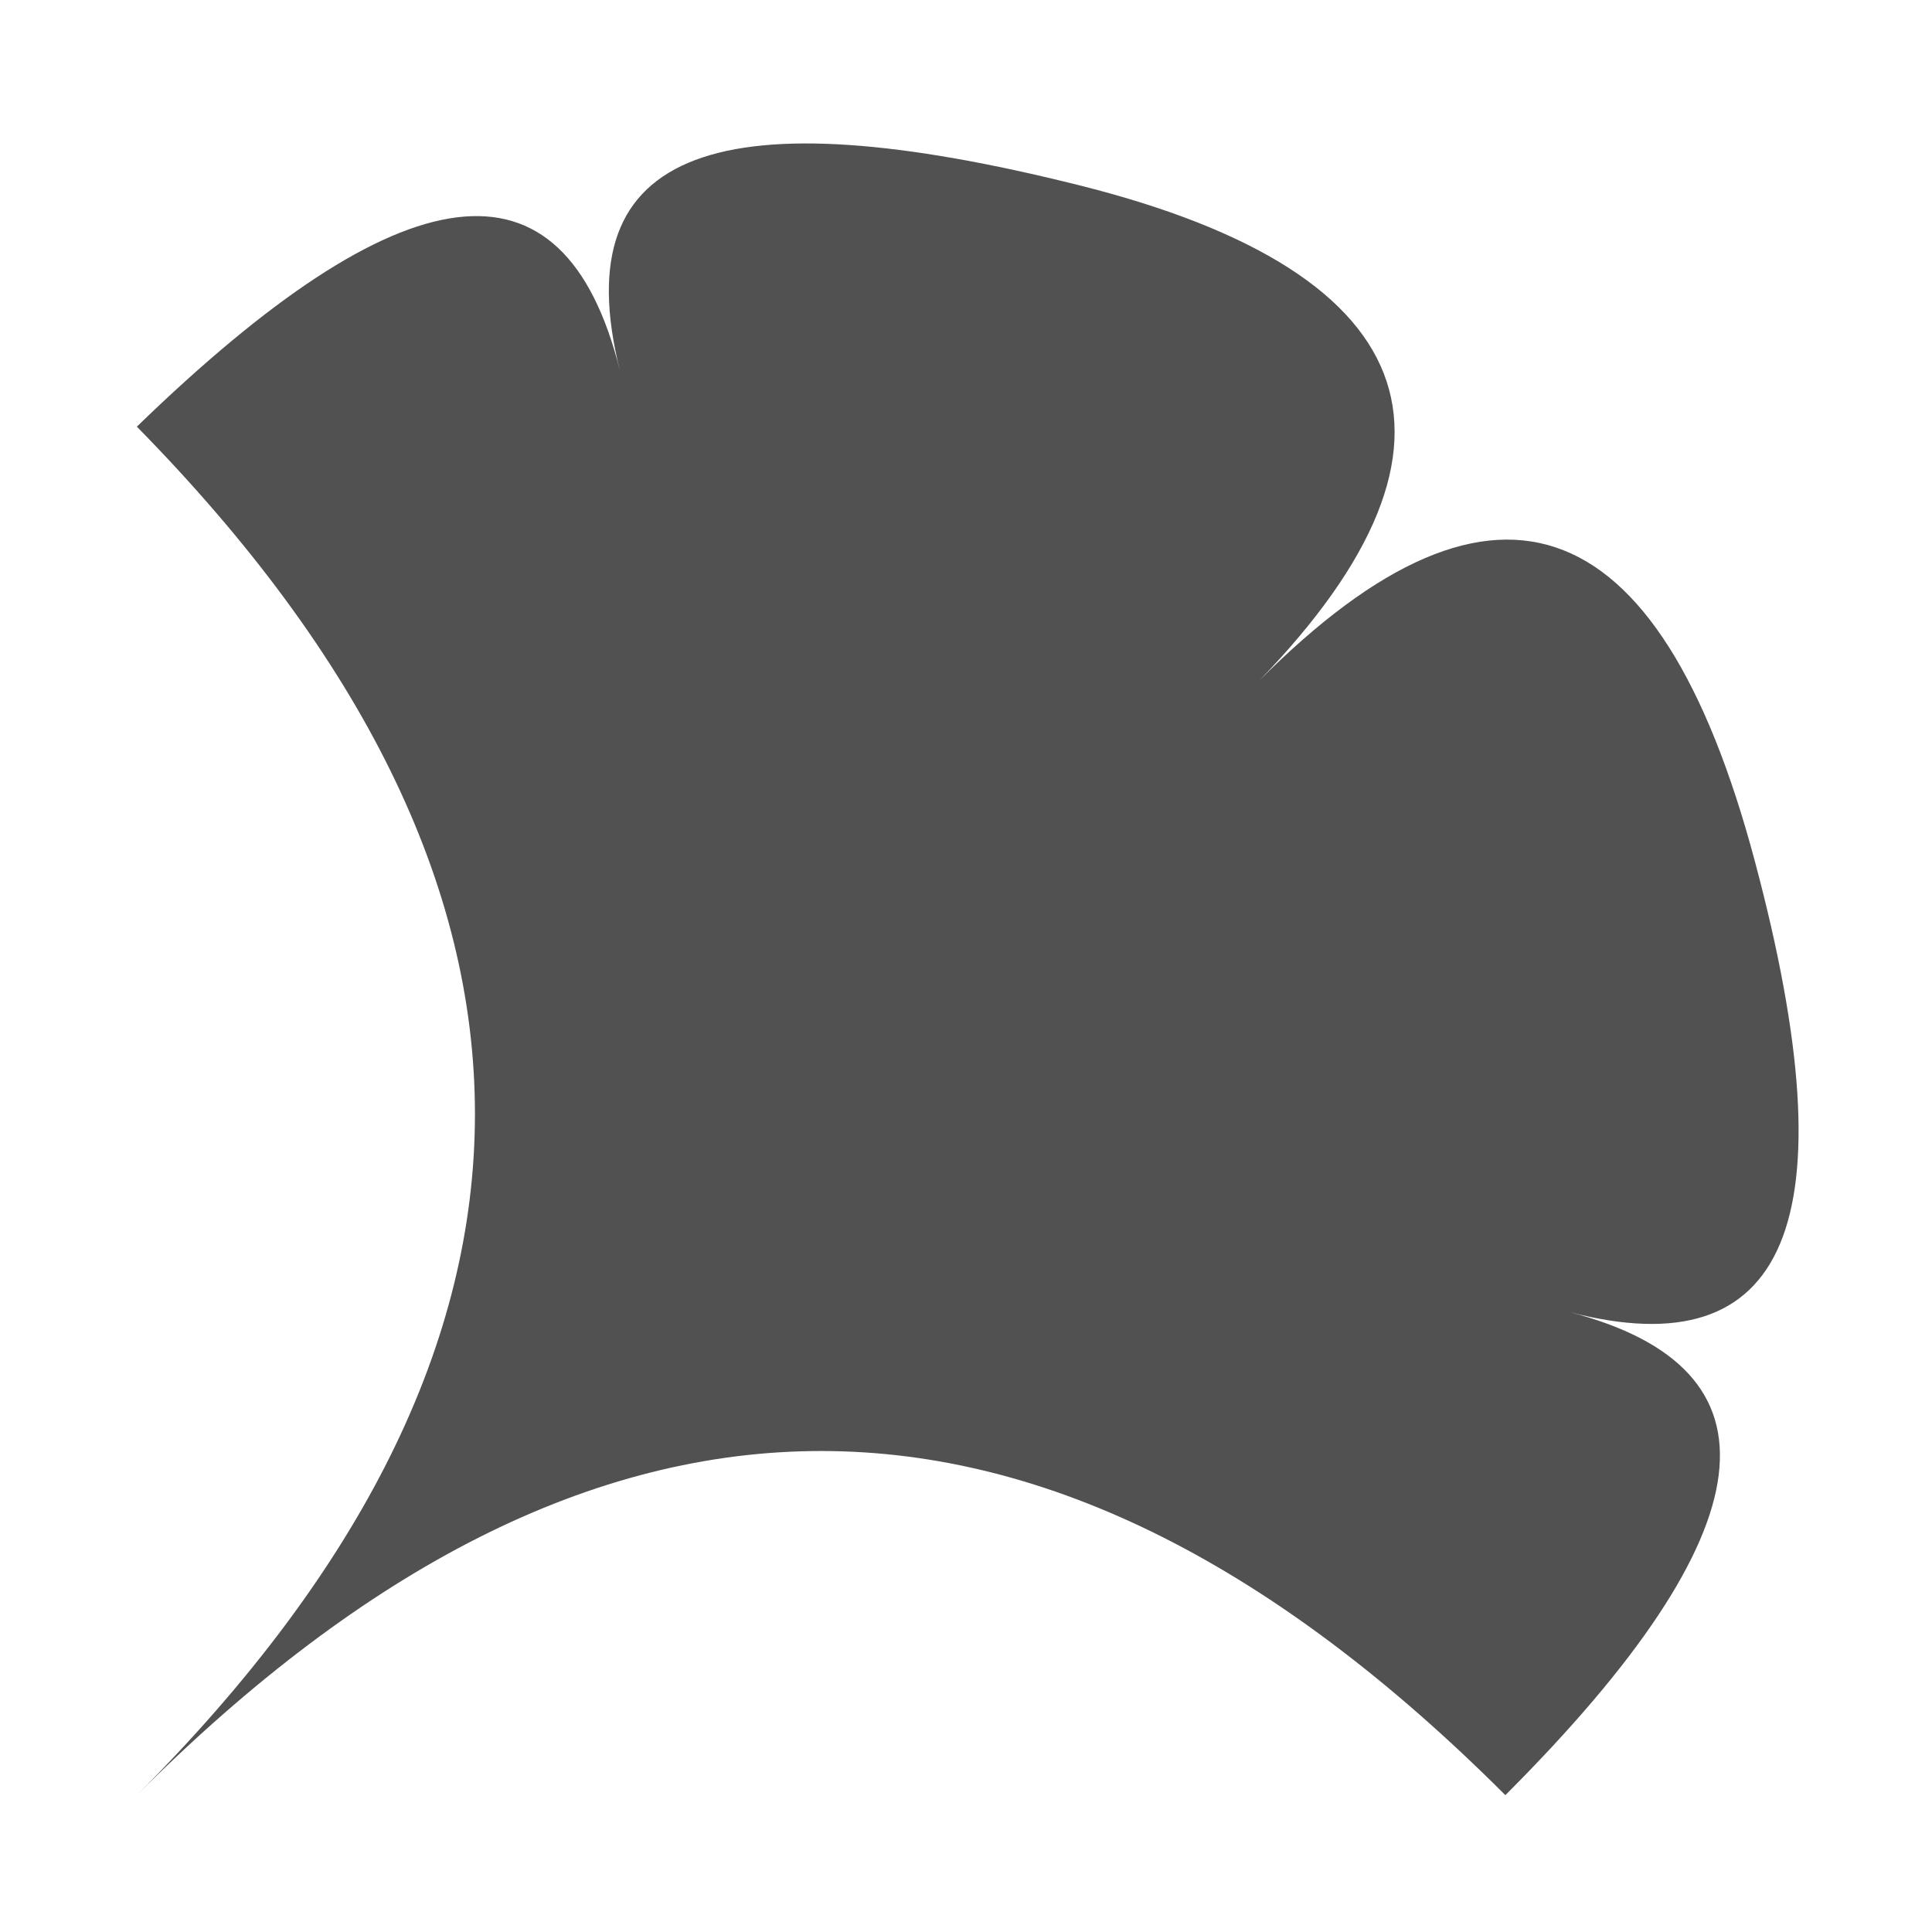
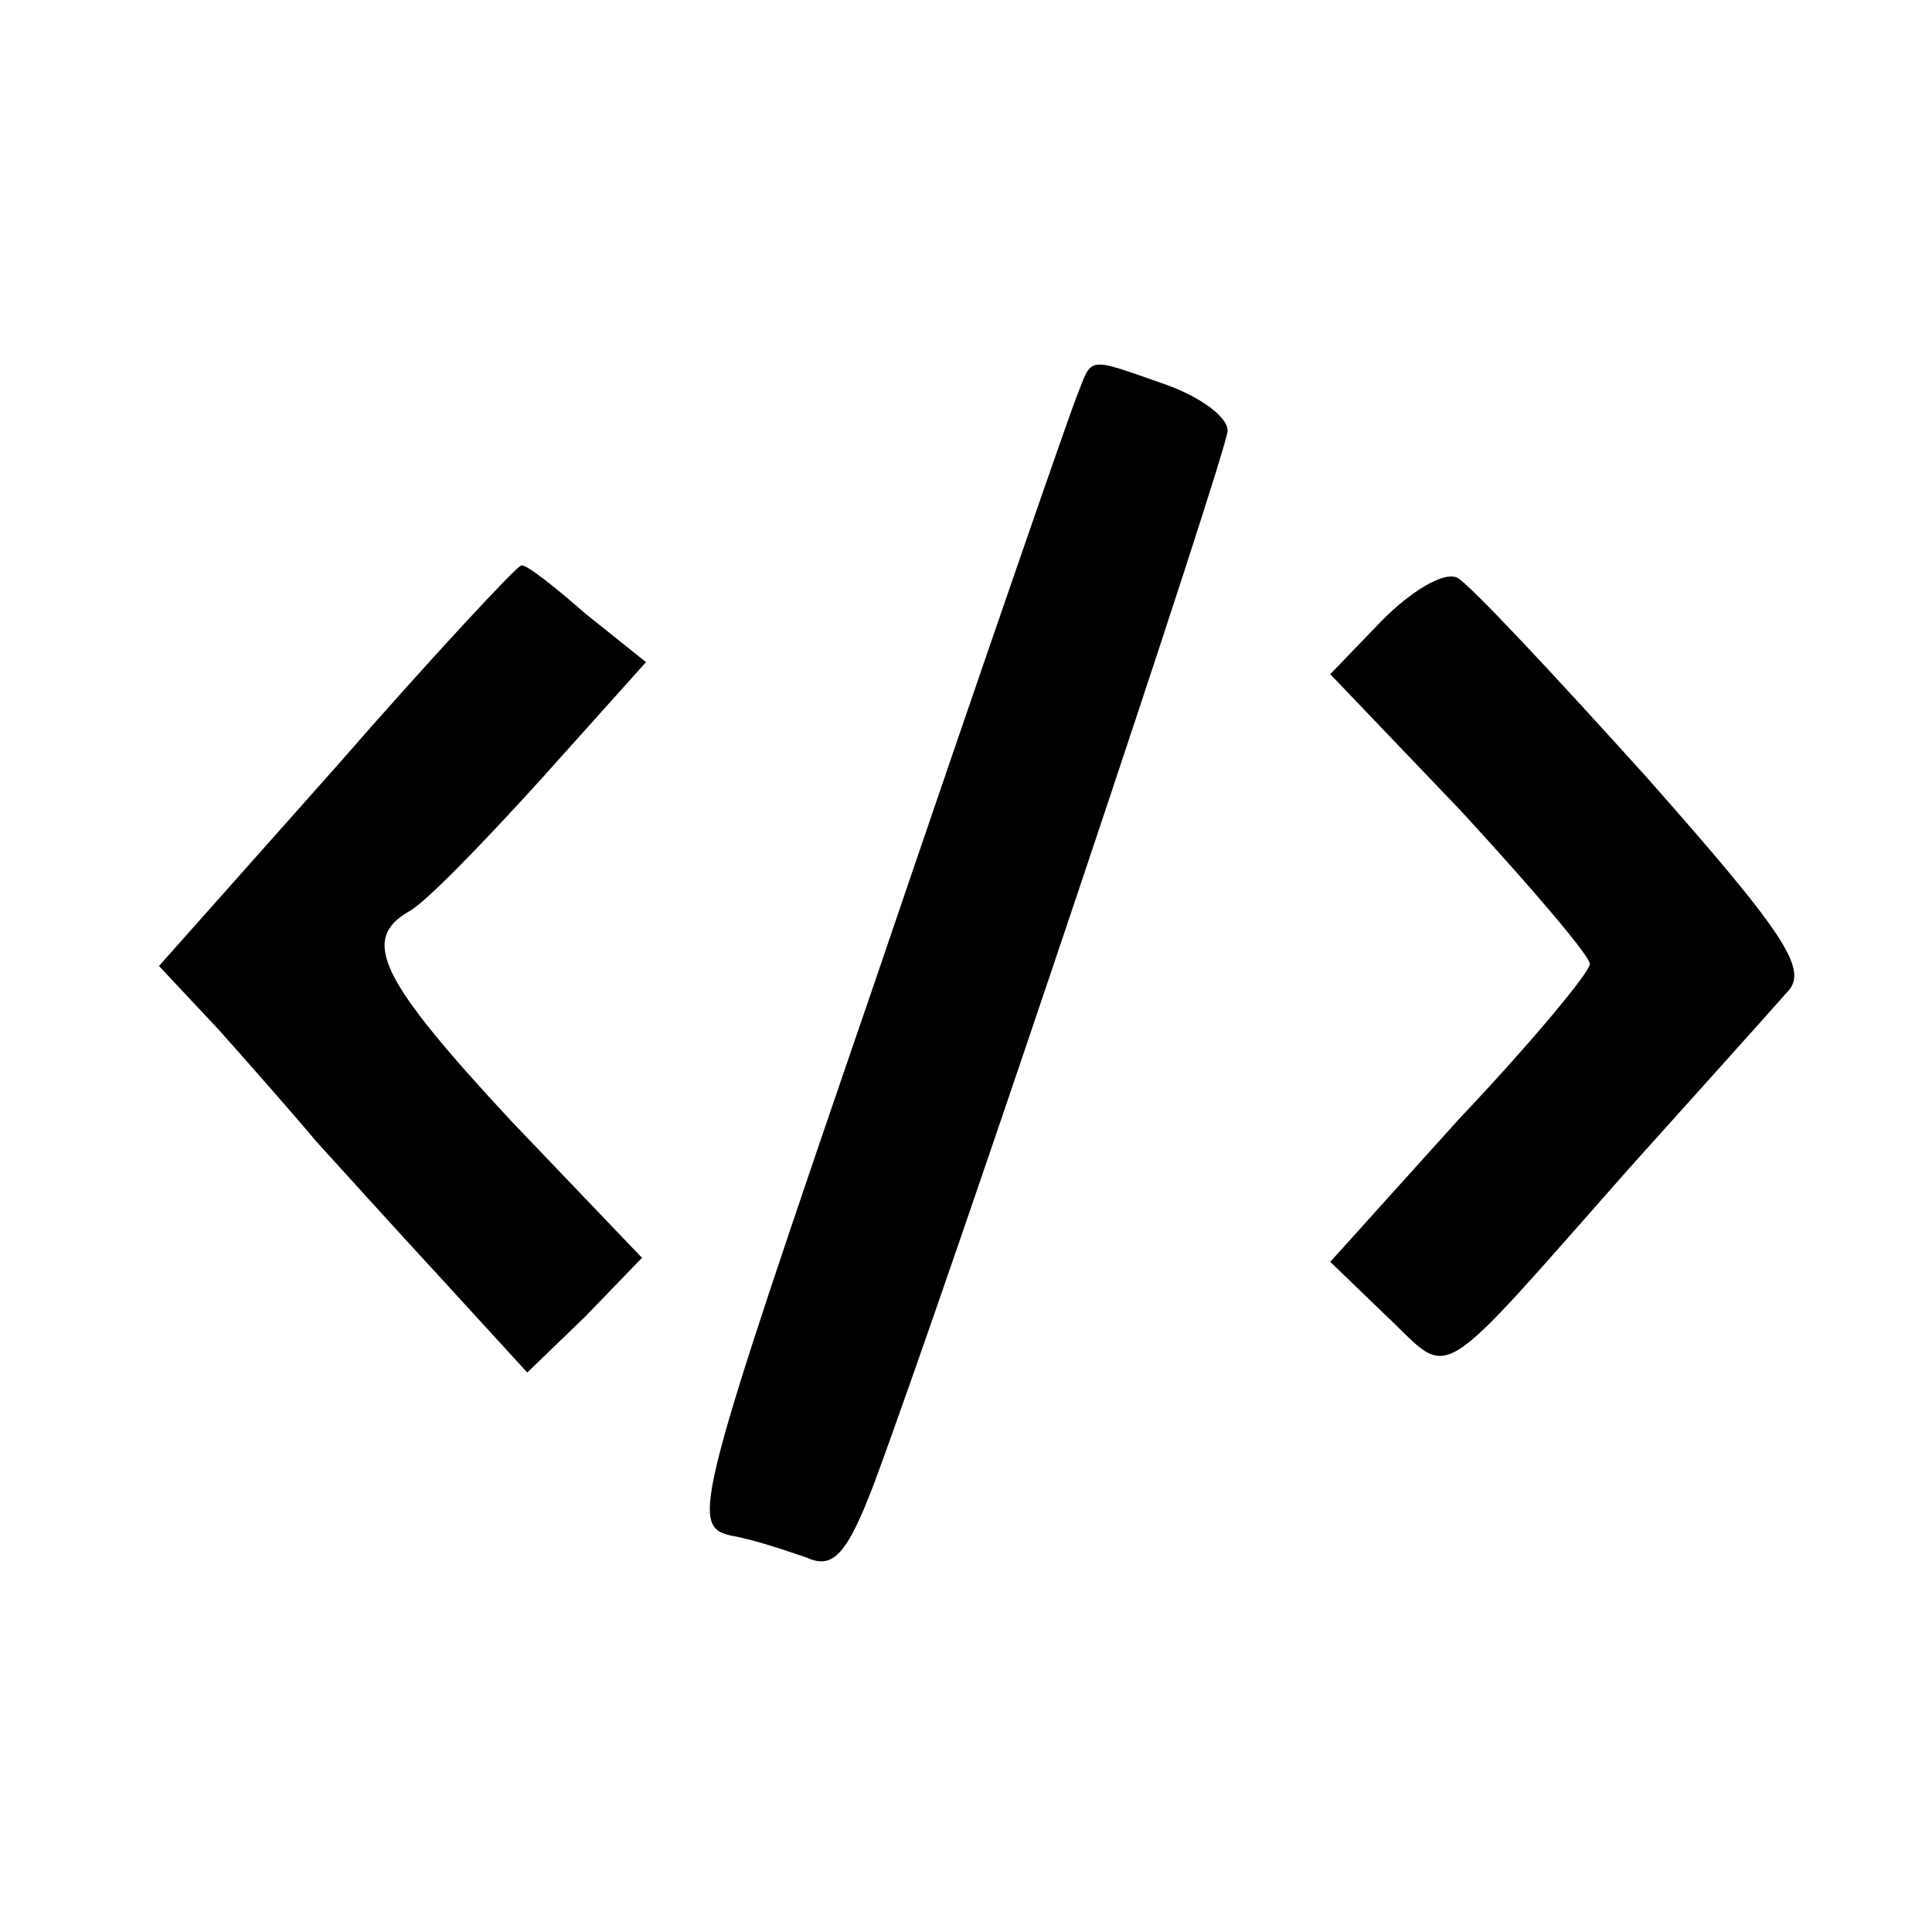
- <svg xmlns="http://www.w3.org/2000/svg" version="1.1" x="0px" y="0px" width="24px" height="24px" viewBox="0 0 24 24">
-   <style type="text/css">
- 	.st0{fill:#515151;}
- </style>
-   <path class="st0" d="M1.7,22.3c5.7-5.7,11.3-5.7,17,0c3.3-3.3,3.5-5.3,0.8-6c2.7,0.7,3.5-1.1,2.3-5.6s-3.3-5.2-6.3-2.1  c3-3,2.3-5.2-2.1-6.3S7,1.8,7.7,4.6C7,1.8,5,2.1,1.7,5.3C7.3,11,7.3,16.7,1.7,22.3" />
+ <svg xmlns="http://www.w3.org/2000/svg" version="1.0" width="96pt" height="96pt" viewBox="0 0 96 96" preserveAspectRatio="xMidYMid meet">
+   <g transform="translate(0,96) scale(0.1,-0.1)" fill="#000000" stroke="none">
+     <path d="M535 763 c-4 -10 -49 -140 -100 -290 -90 -262 -92 -271 -72 -276 12 -2 29 -8 38 -11 13 -6 20 2 33 36 38 102 176 514 176 524 0 7 -14 17 -31 23 -40 14 -36 14 -44 -6z" />
+     <path d="M167 579 l-88 -99 30 -32 c16 -18 38 -43 48 -55 10 -11 38 -42 62 -68 l43 -47 29 28 28 29 -65 68 c-65 70 -75 90 -51 104 8 4 37 34 66 66 l52 58 -30 24 c-16 14 -30 25 -32 24 -2 0 -44 -45 -92 -100z" />
+     <path d="M687 652 l-26 -27 65 -68 c35 -38 64 -72 64 -76 0 -4 -29 -39 -65 -77 l-64 -71 28 -27 c33 -31 22 -38 121 74 36 40 71 79 78 87 11 11 -1 29 -70 107 -46 51 -88 96 -94 99 -7 3 -23 -7 -37 -21z" />
+   </g>
</svg>
